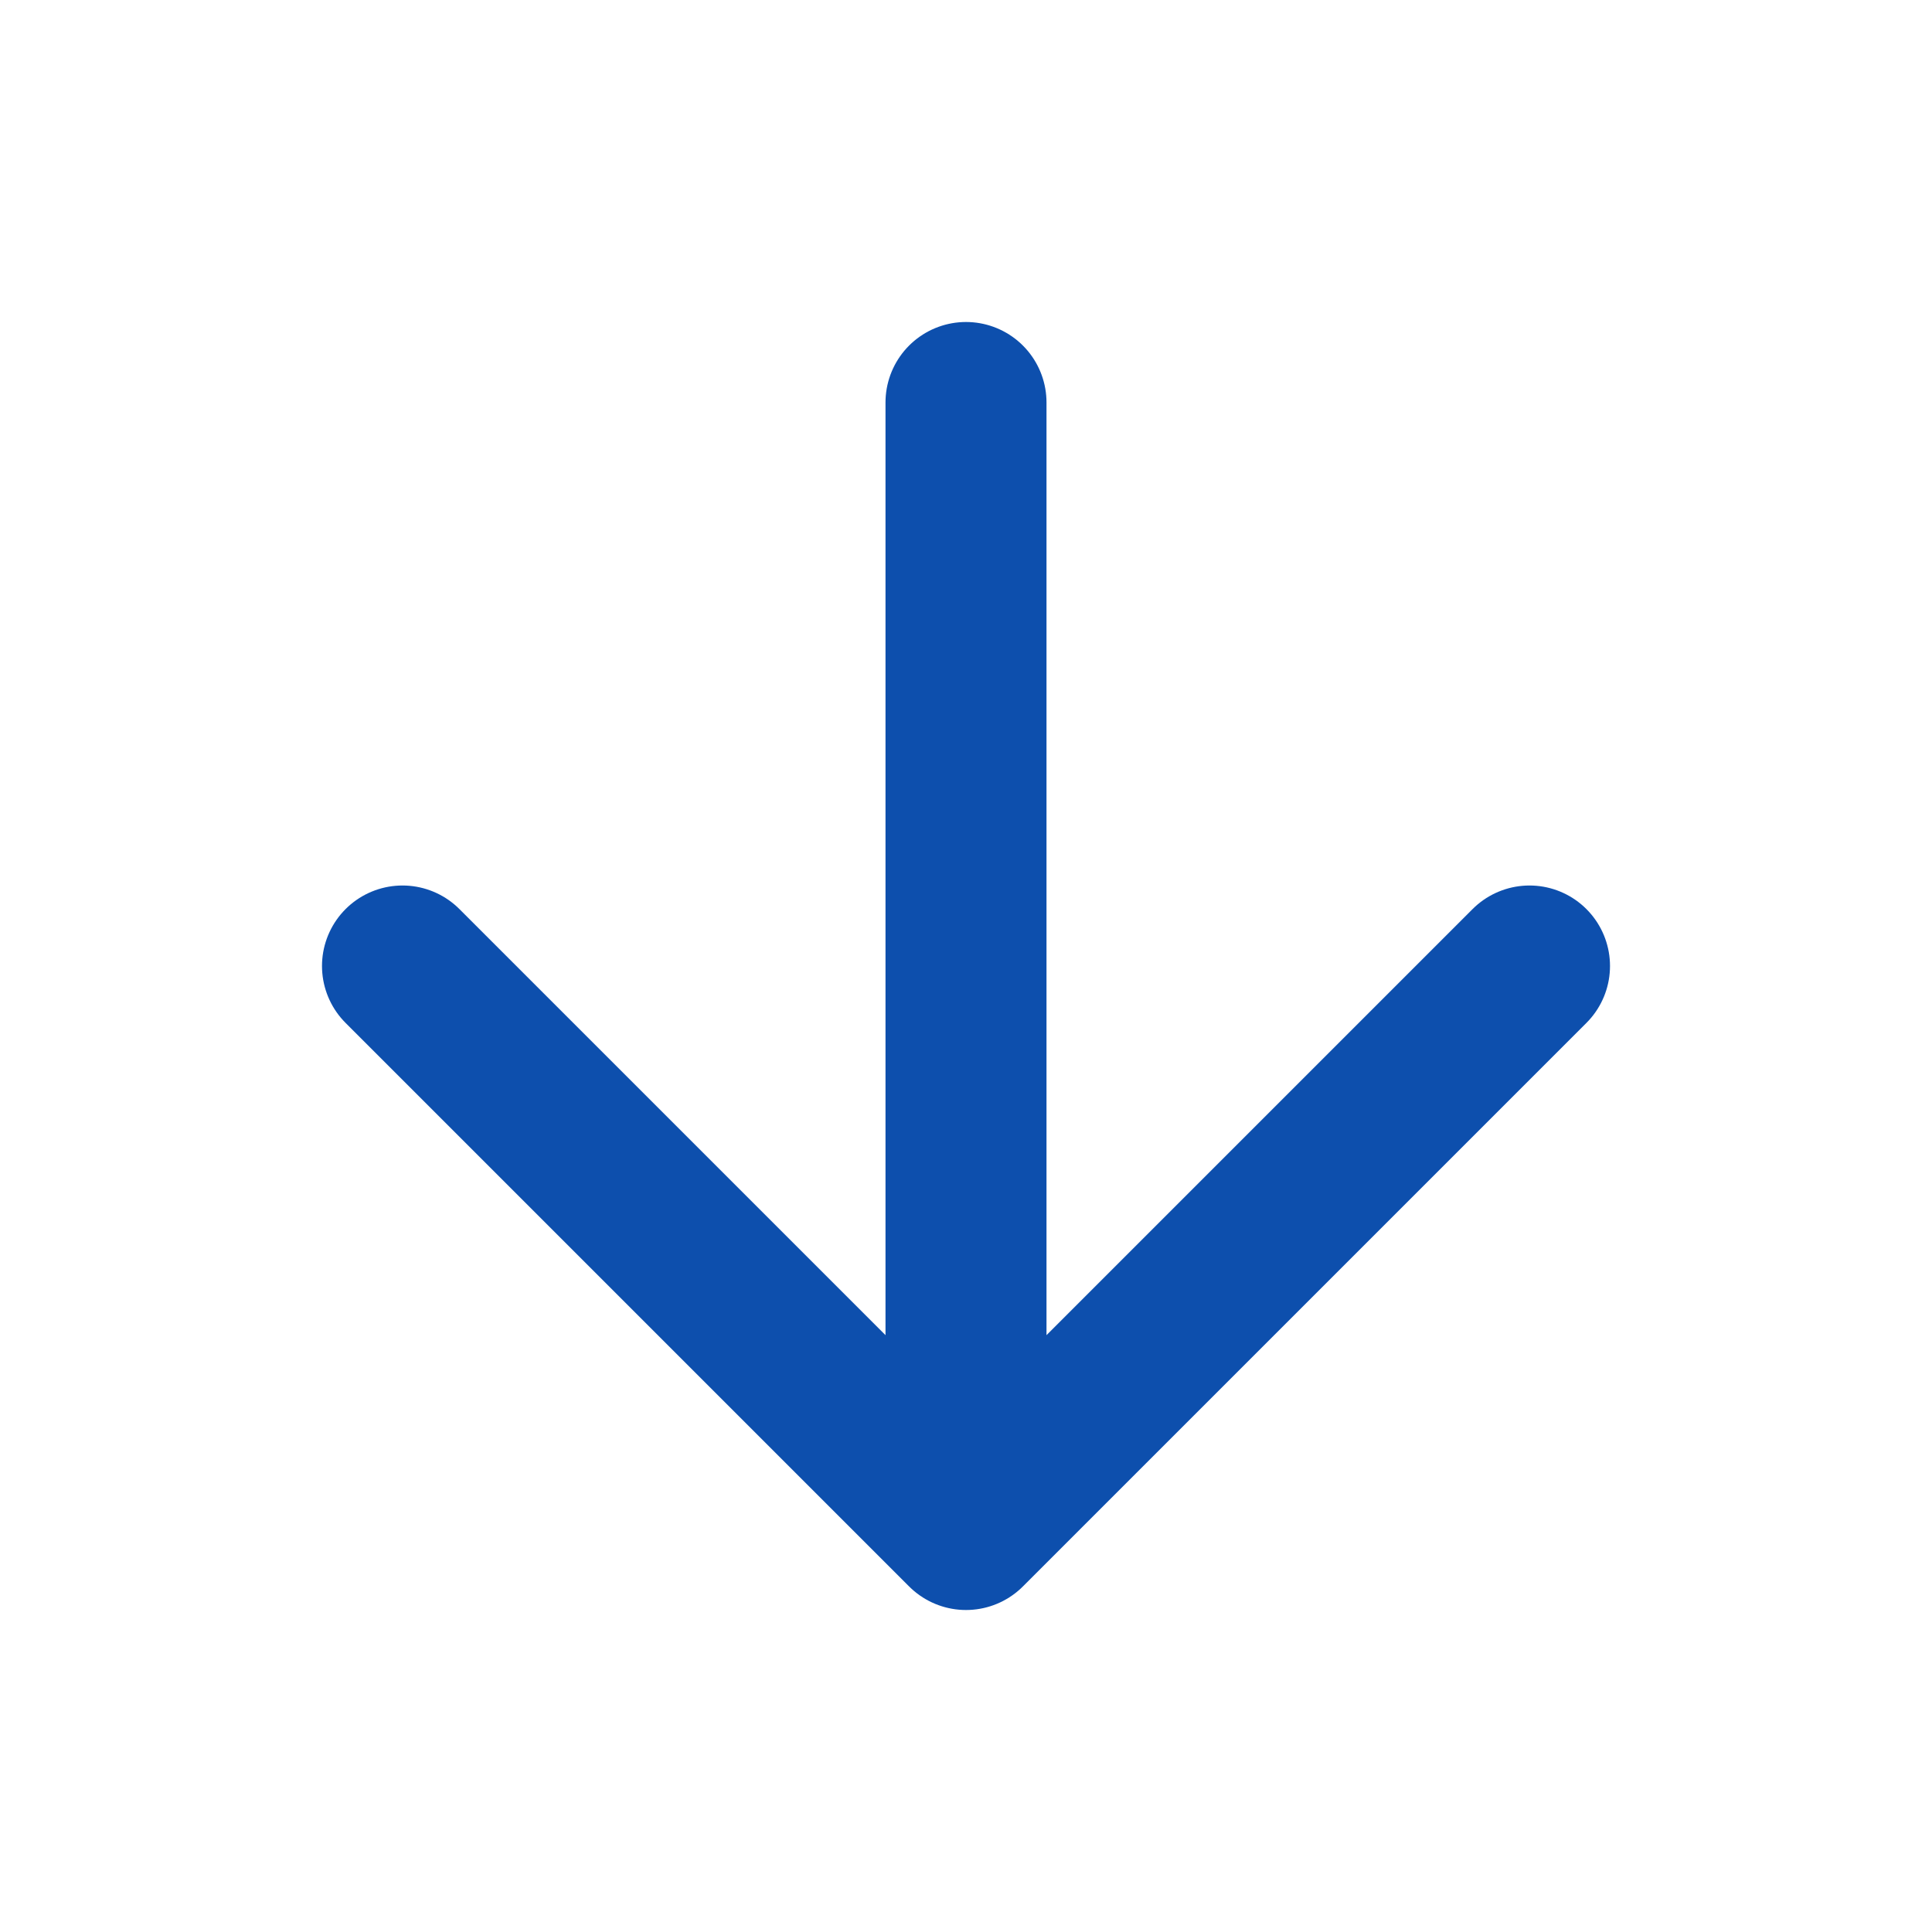
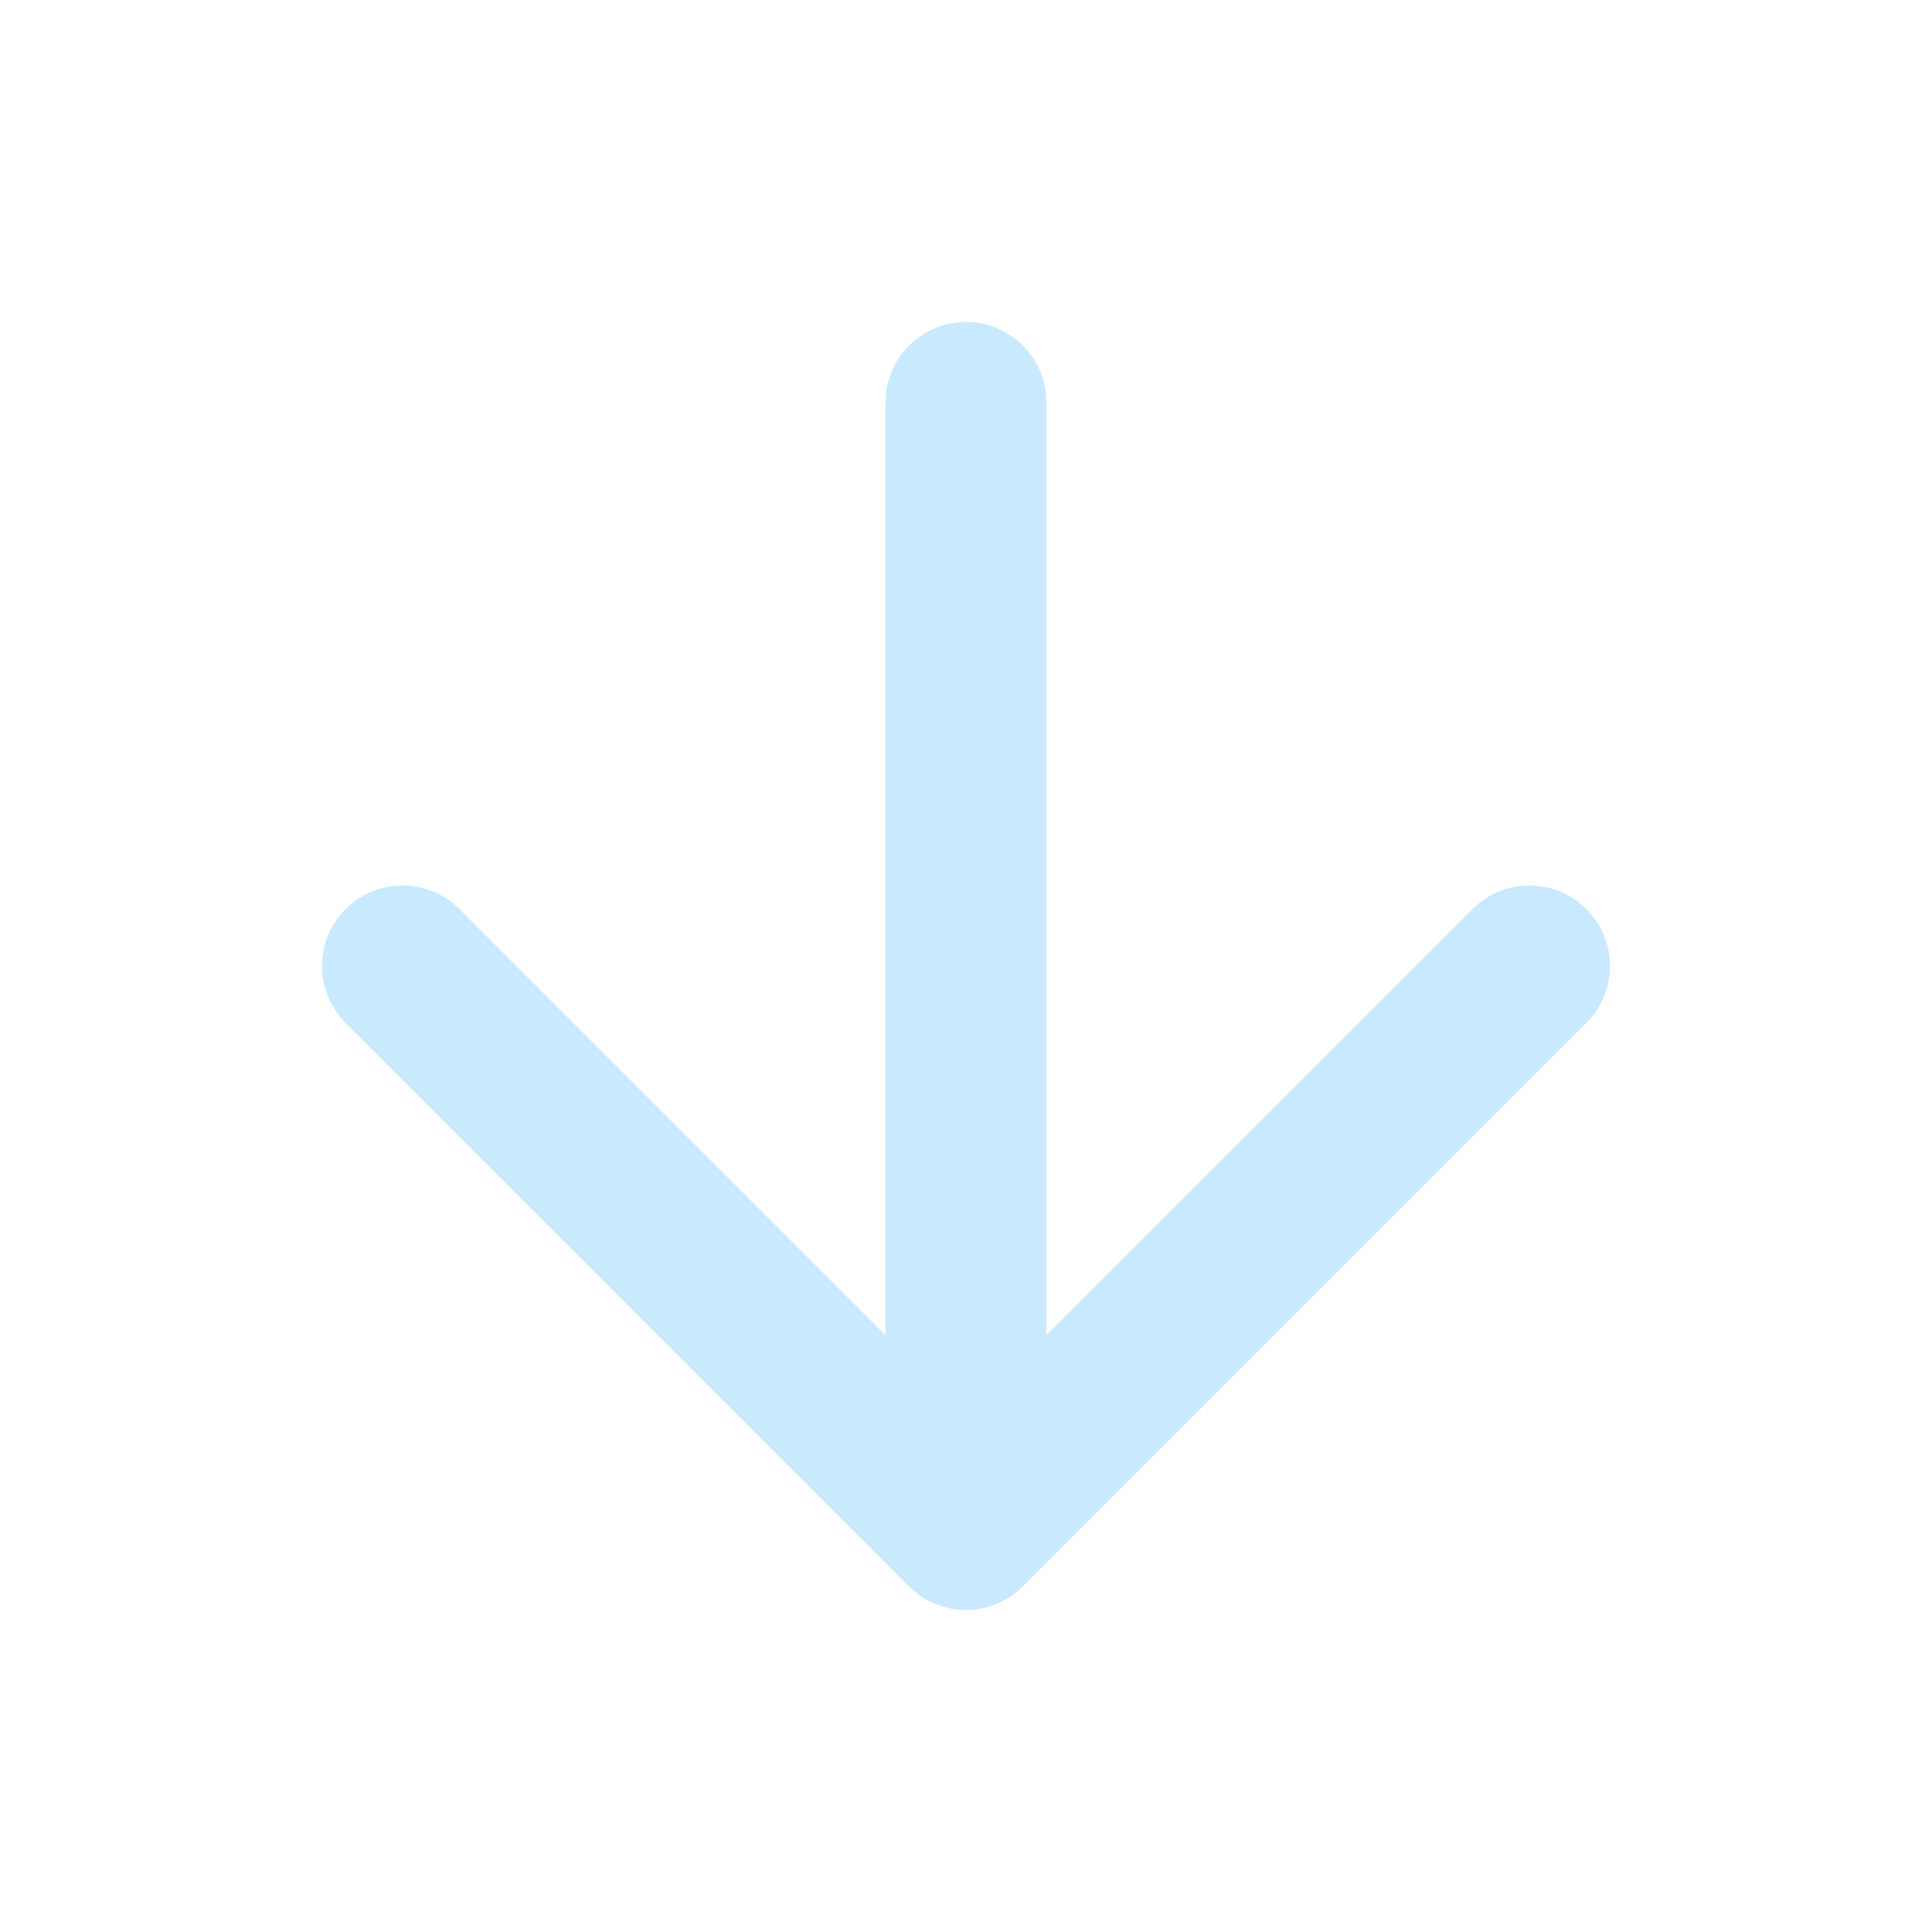
- <svg xmlns="http://www.w3.org/2000/svg" width="32" height="32" viewBox="0 0 24 24" fill="none" stroke="#0d4fad" stroke-width="2" stroke-linecap="round" stroke-linejoin="round">
+ <svg xmlns="http://www.w3.org/2000/svg" width="32" height="32" viewBox="0 0 24 24" fill="none" stroke="#a7dbfd9d" stroke-width="2" stroke-linecap="round" stroke-linejoin="round">
  <path d="M12 5v13M5 12l7 7 7-7" />
</svg>
